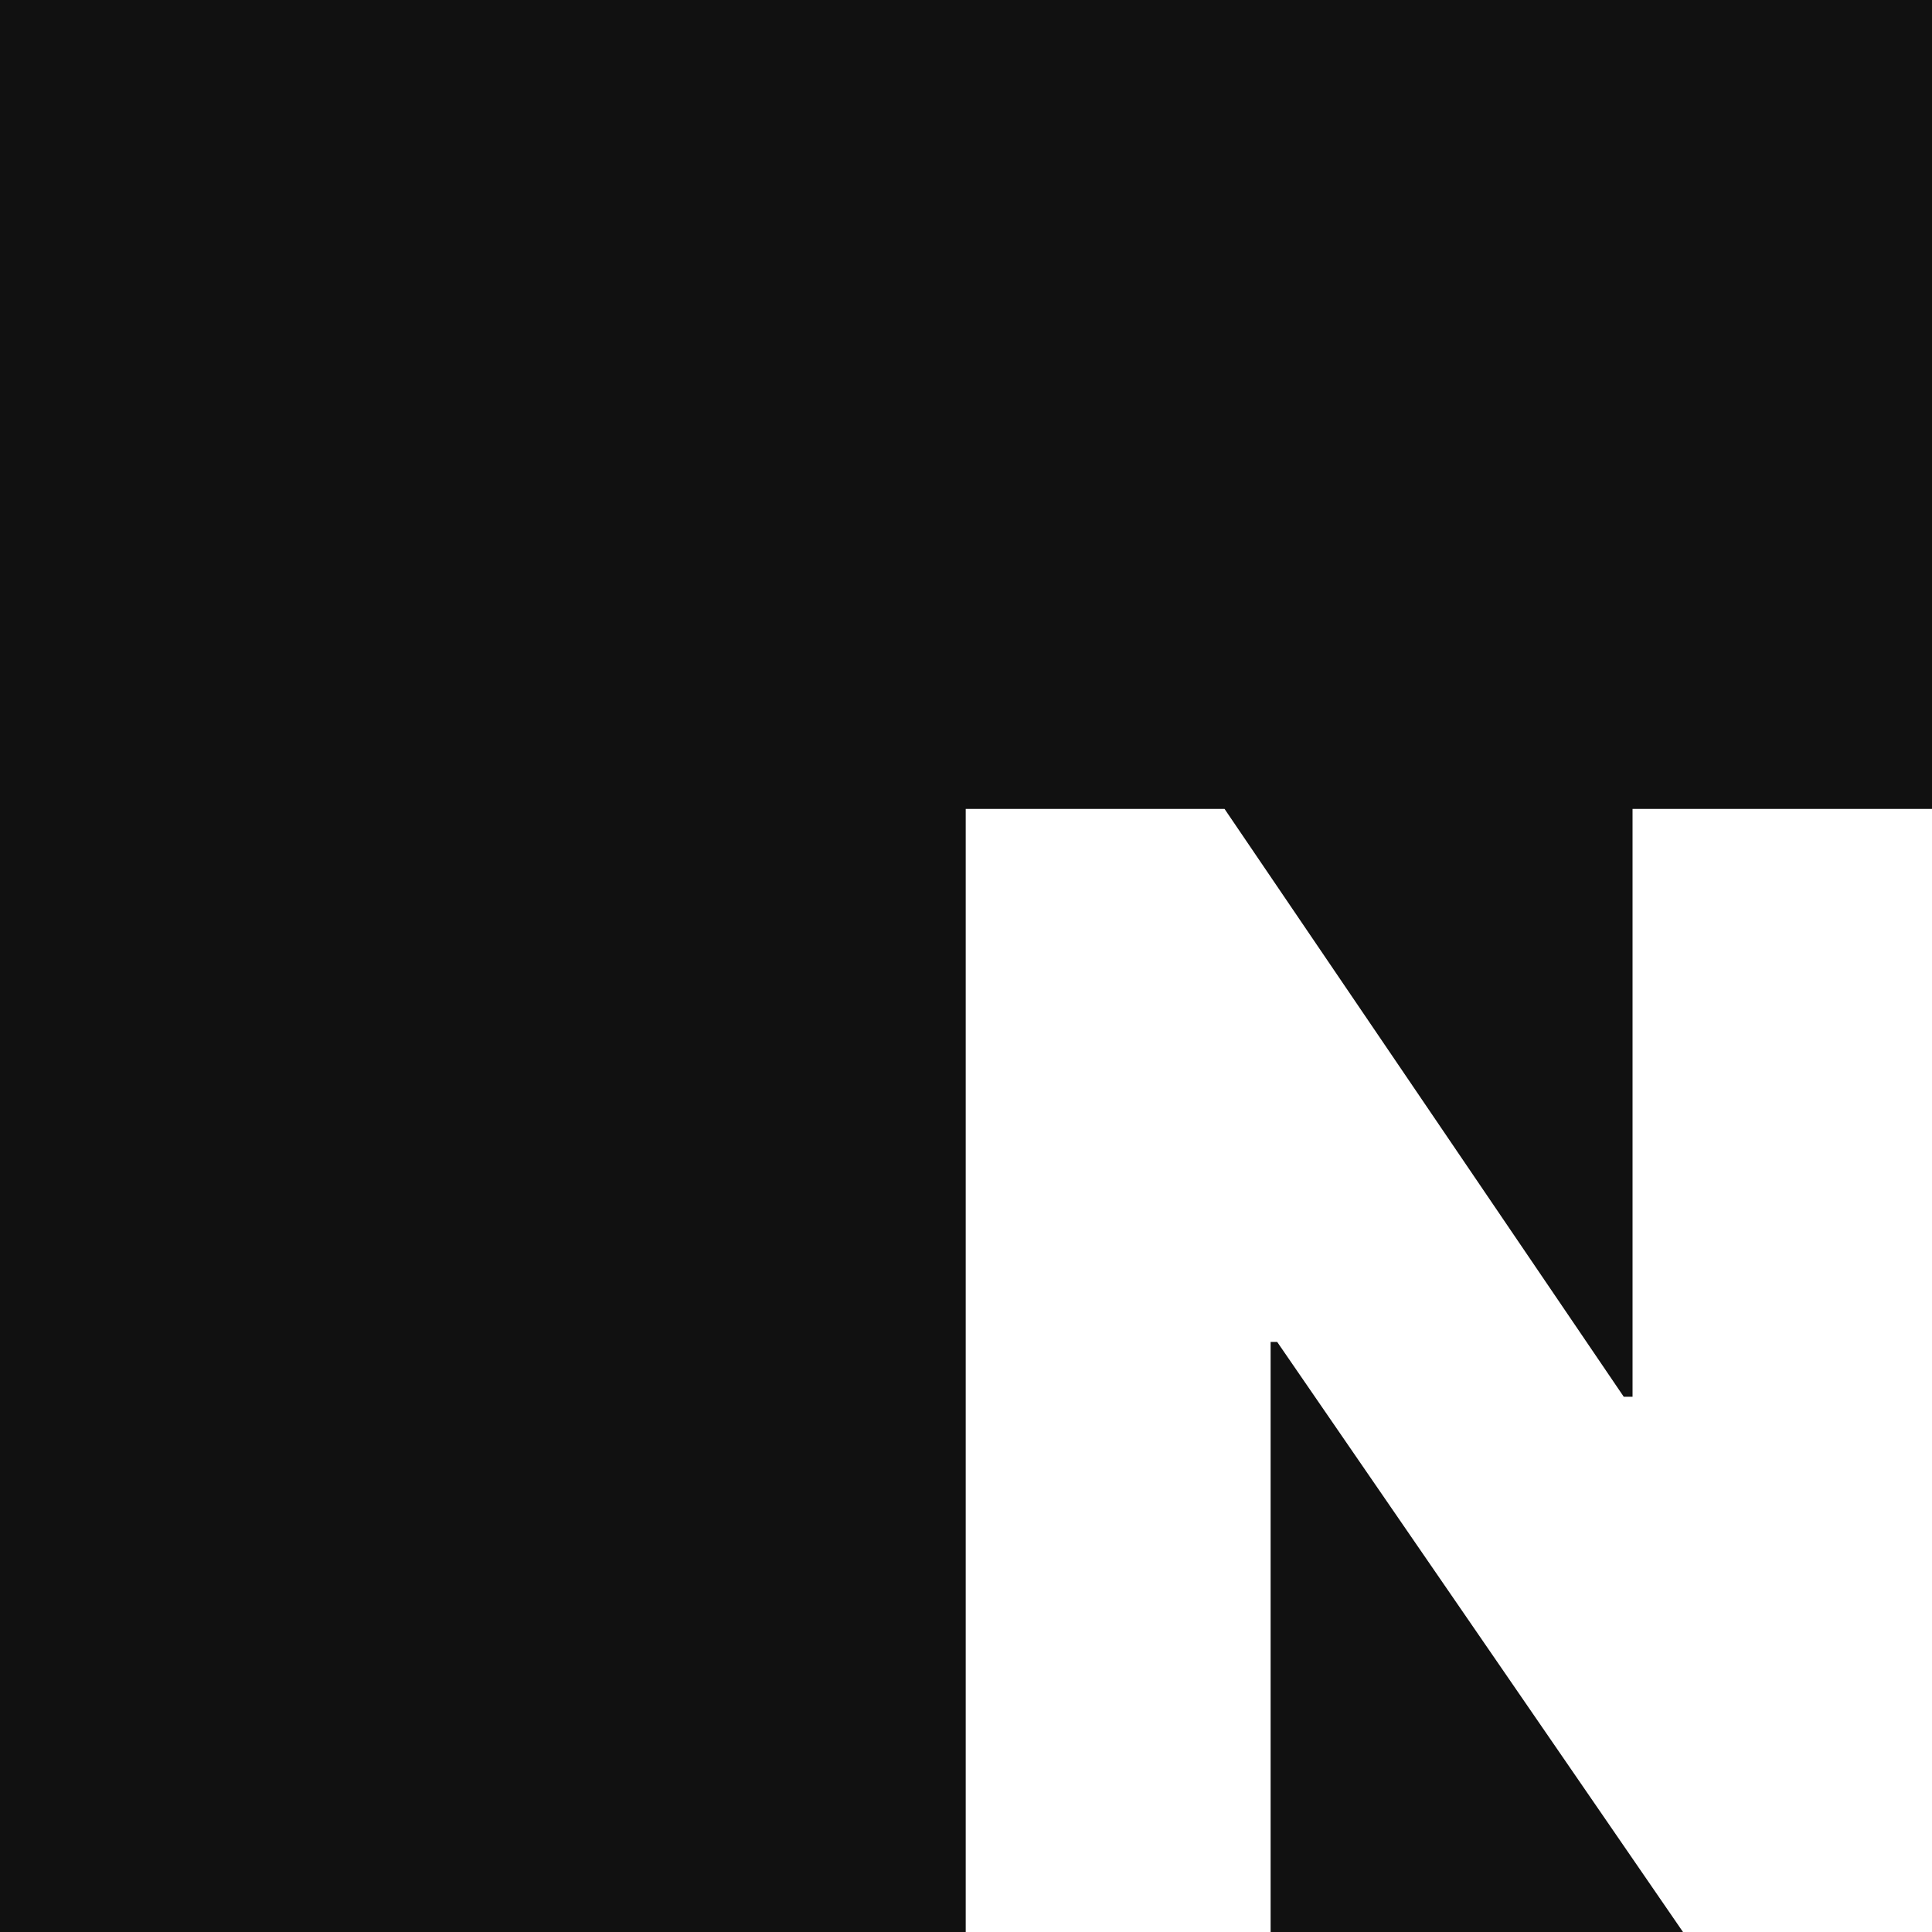
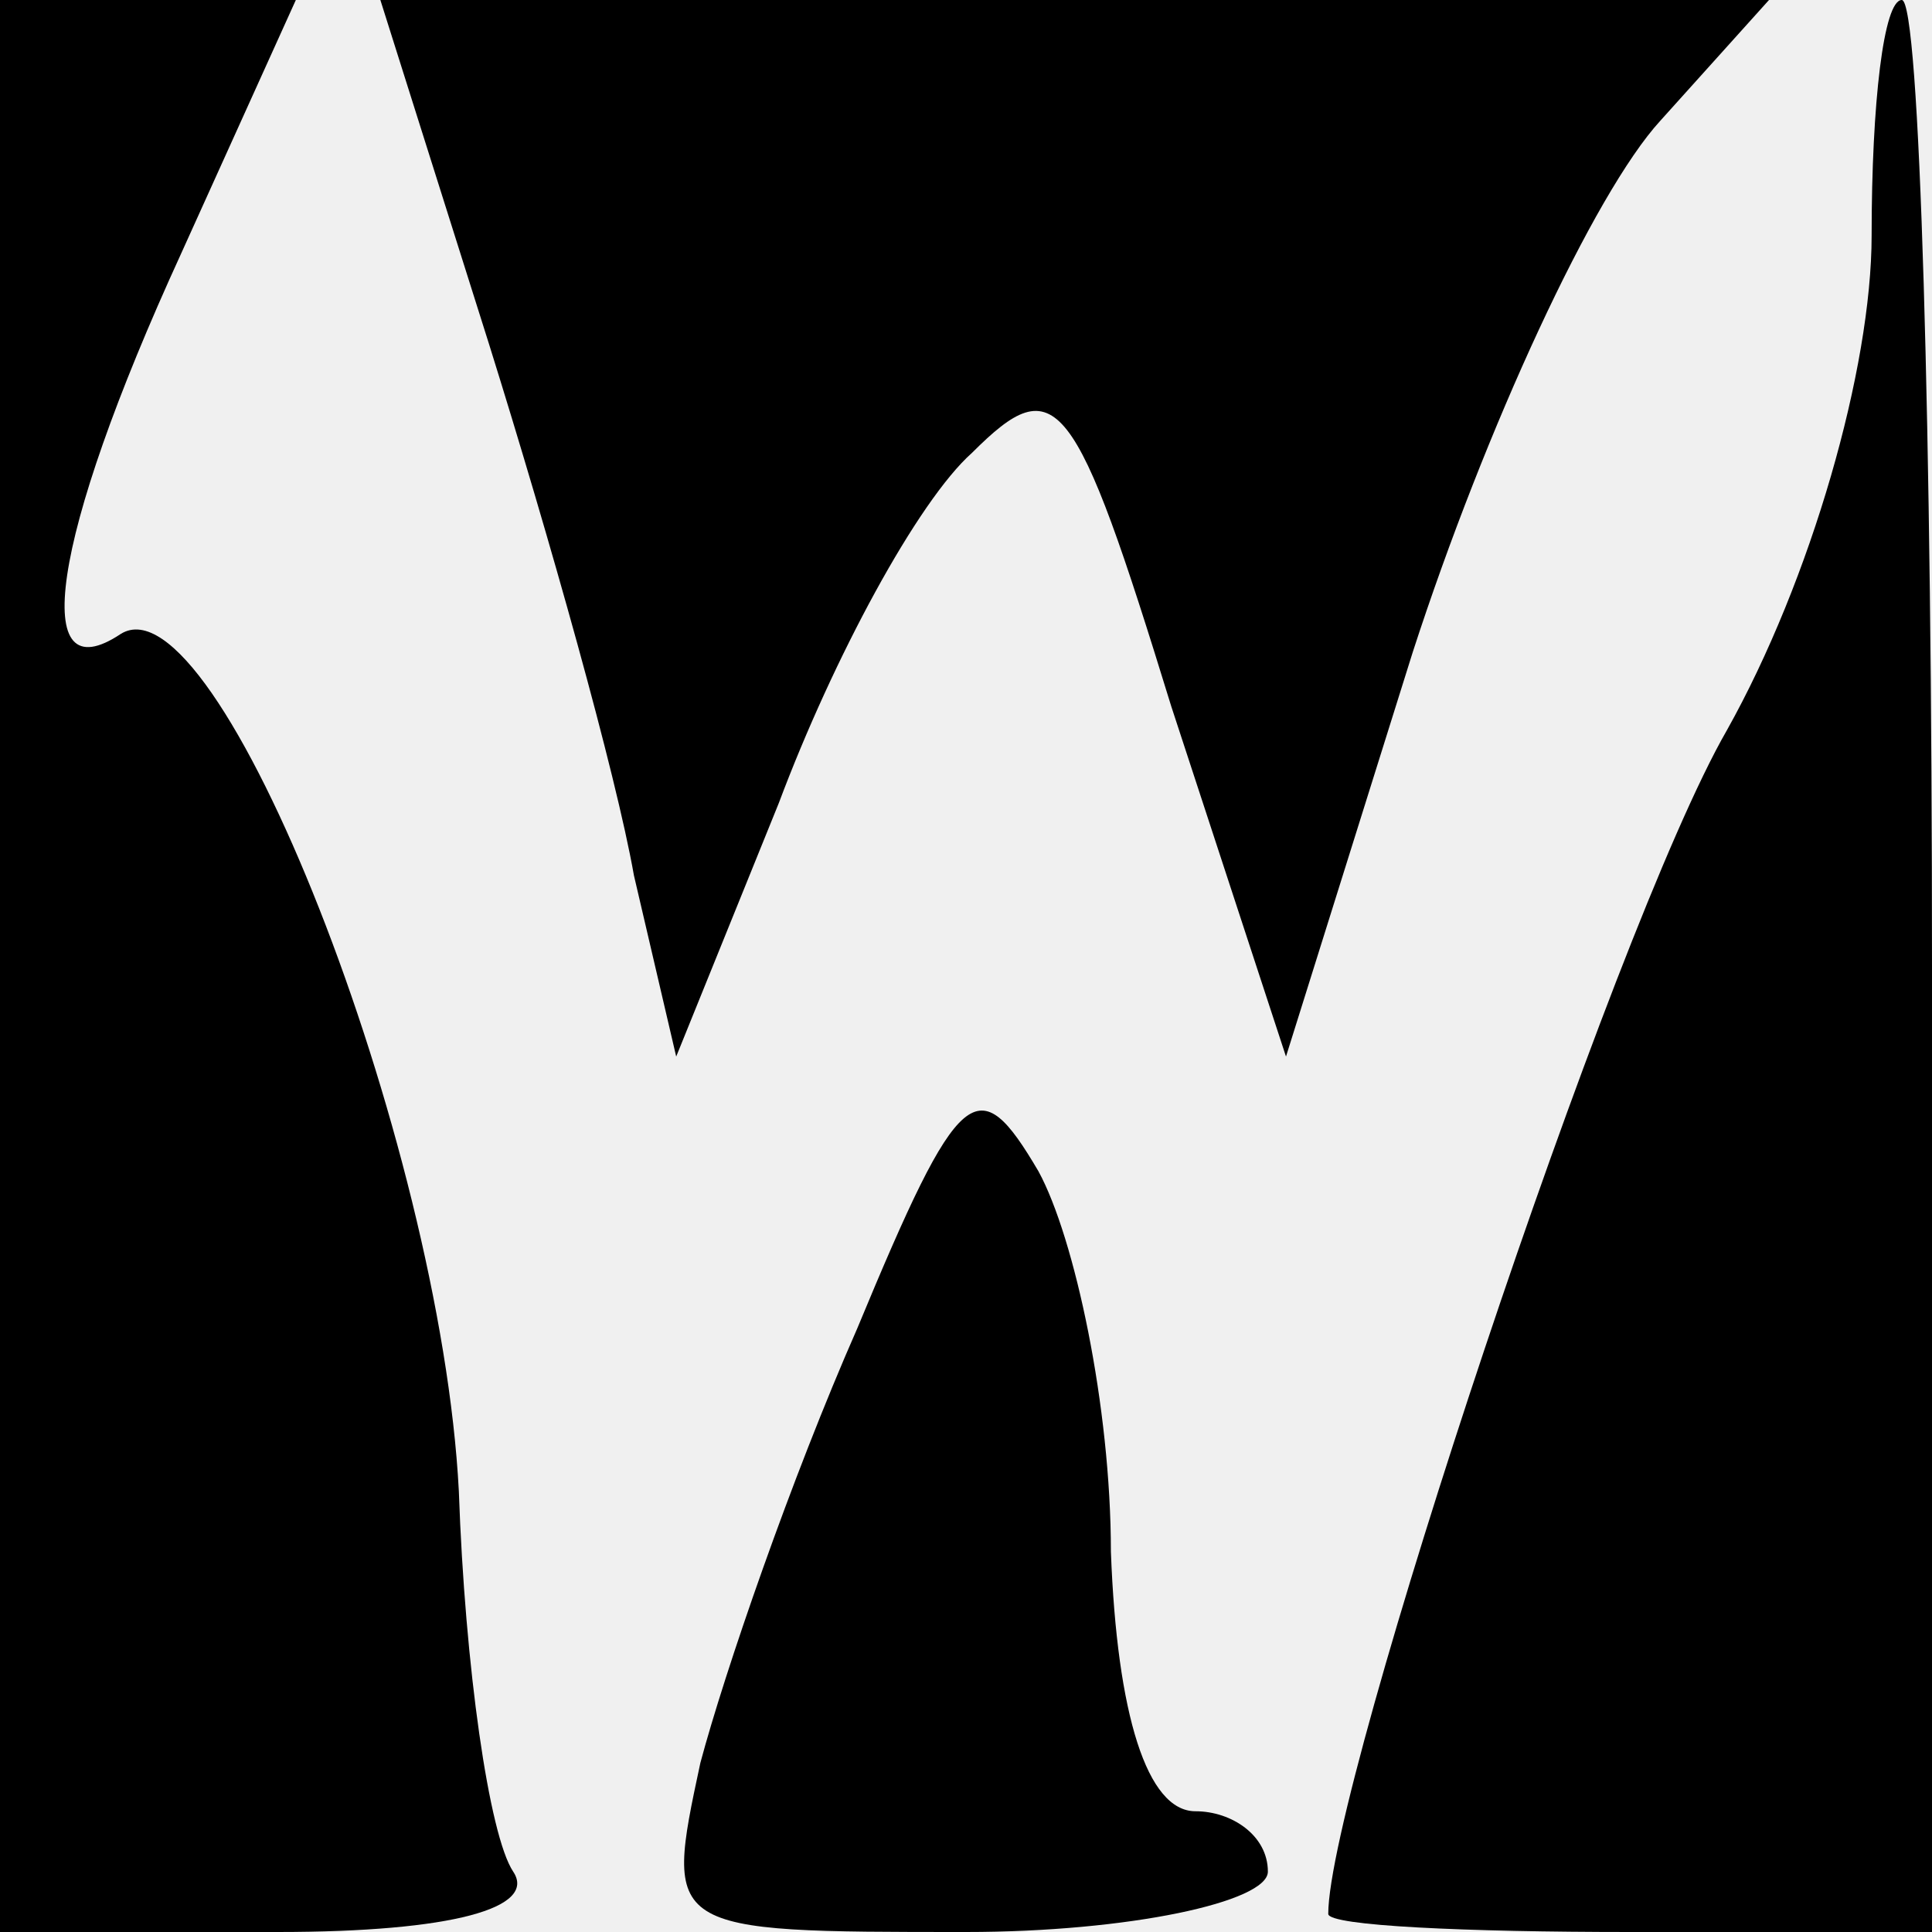
- <svg xmlns="http://www.w3.org/2000/svg" width="200" height="200" viewBox="0 0 200 200" fill="none">
-   <g clip-path="url(#clip0)">
-     <rect width="200" height="200" fill="#111111" />
-     <path d="M200.563 83.739H169V144.594H168.092L126.765 83.739H99.971V200H131.534V138.918H132.215L174.223 200H200.563V83.739Z" fill="white" />
+ <svg xmlns="http://www.w3.org/2000/svg" version="1.0" width="32pt" height="32pt" viewBox="0 0 32 32" preserveAspectRatio="xMidYMid meet">
+   <g transform="translate(0,32) scale(0.1,-0.1)" fill="#000000" stroke="none">
+     <path d="M0 160 l0 -160 46 0 c29 0 43 4 39 10 -4 6 -8 34 -9 63 -3 58 -40 152 -56 142 -15 -10 -12 15 10 63 l19 42 -24 0 -25 0 0 -160z" />
+     <path d="M81 263 c10 -32 21 -71 24 -88 l7 -30 17 42 c9 24 23 50 32 58 14 14 17 10 33 -42 l19 -58 21 67 c12 37 30 76 41 88 l18 20 -115 0 -115 0 18 -57z" />
+     <path d="M310 281 c0 -22 -10 -57 -24 -82 -19 -33 -66 -175 -66 -196 0 -2 23 -3 50 -3 l50 0 0 160 c0 88 -2 160 -5 160 -3 0 -5 -17 -5 -39z" />
+     <path d="M142 100 c-11 -25 -22 -57 -26 -72 -6 -28 -6 -28 44 -28 27 0 50 5 50 10 0 6 -6 10 -12 10 -8 0 -13 16 -14 43 0 24 -6 52 -12 63 -10 17 -13 15 -30 -26z" />
  </g>
-   <defs>
-     <clipPath id="clip0">
-       <rect width="200" height="200" fill="white" />
-     </clipPath>
-   </defs>
</svg>
